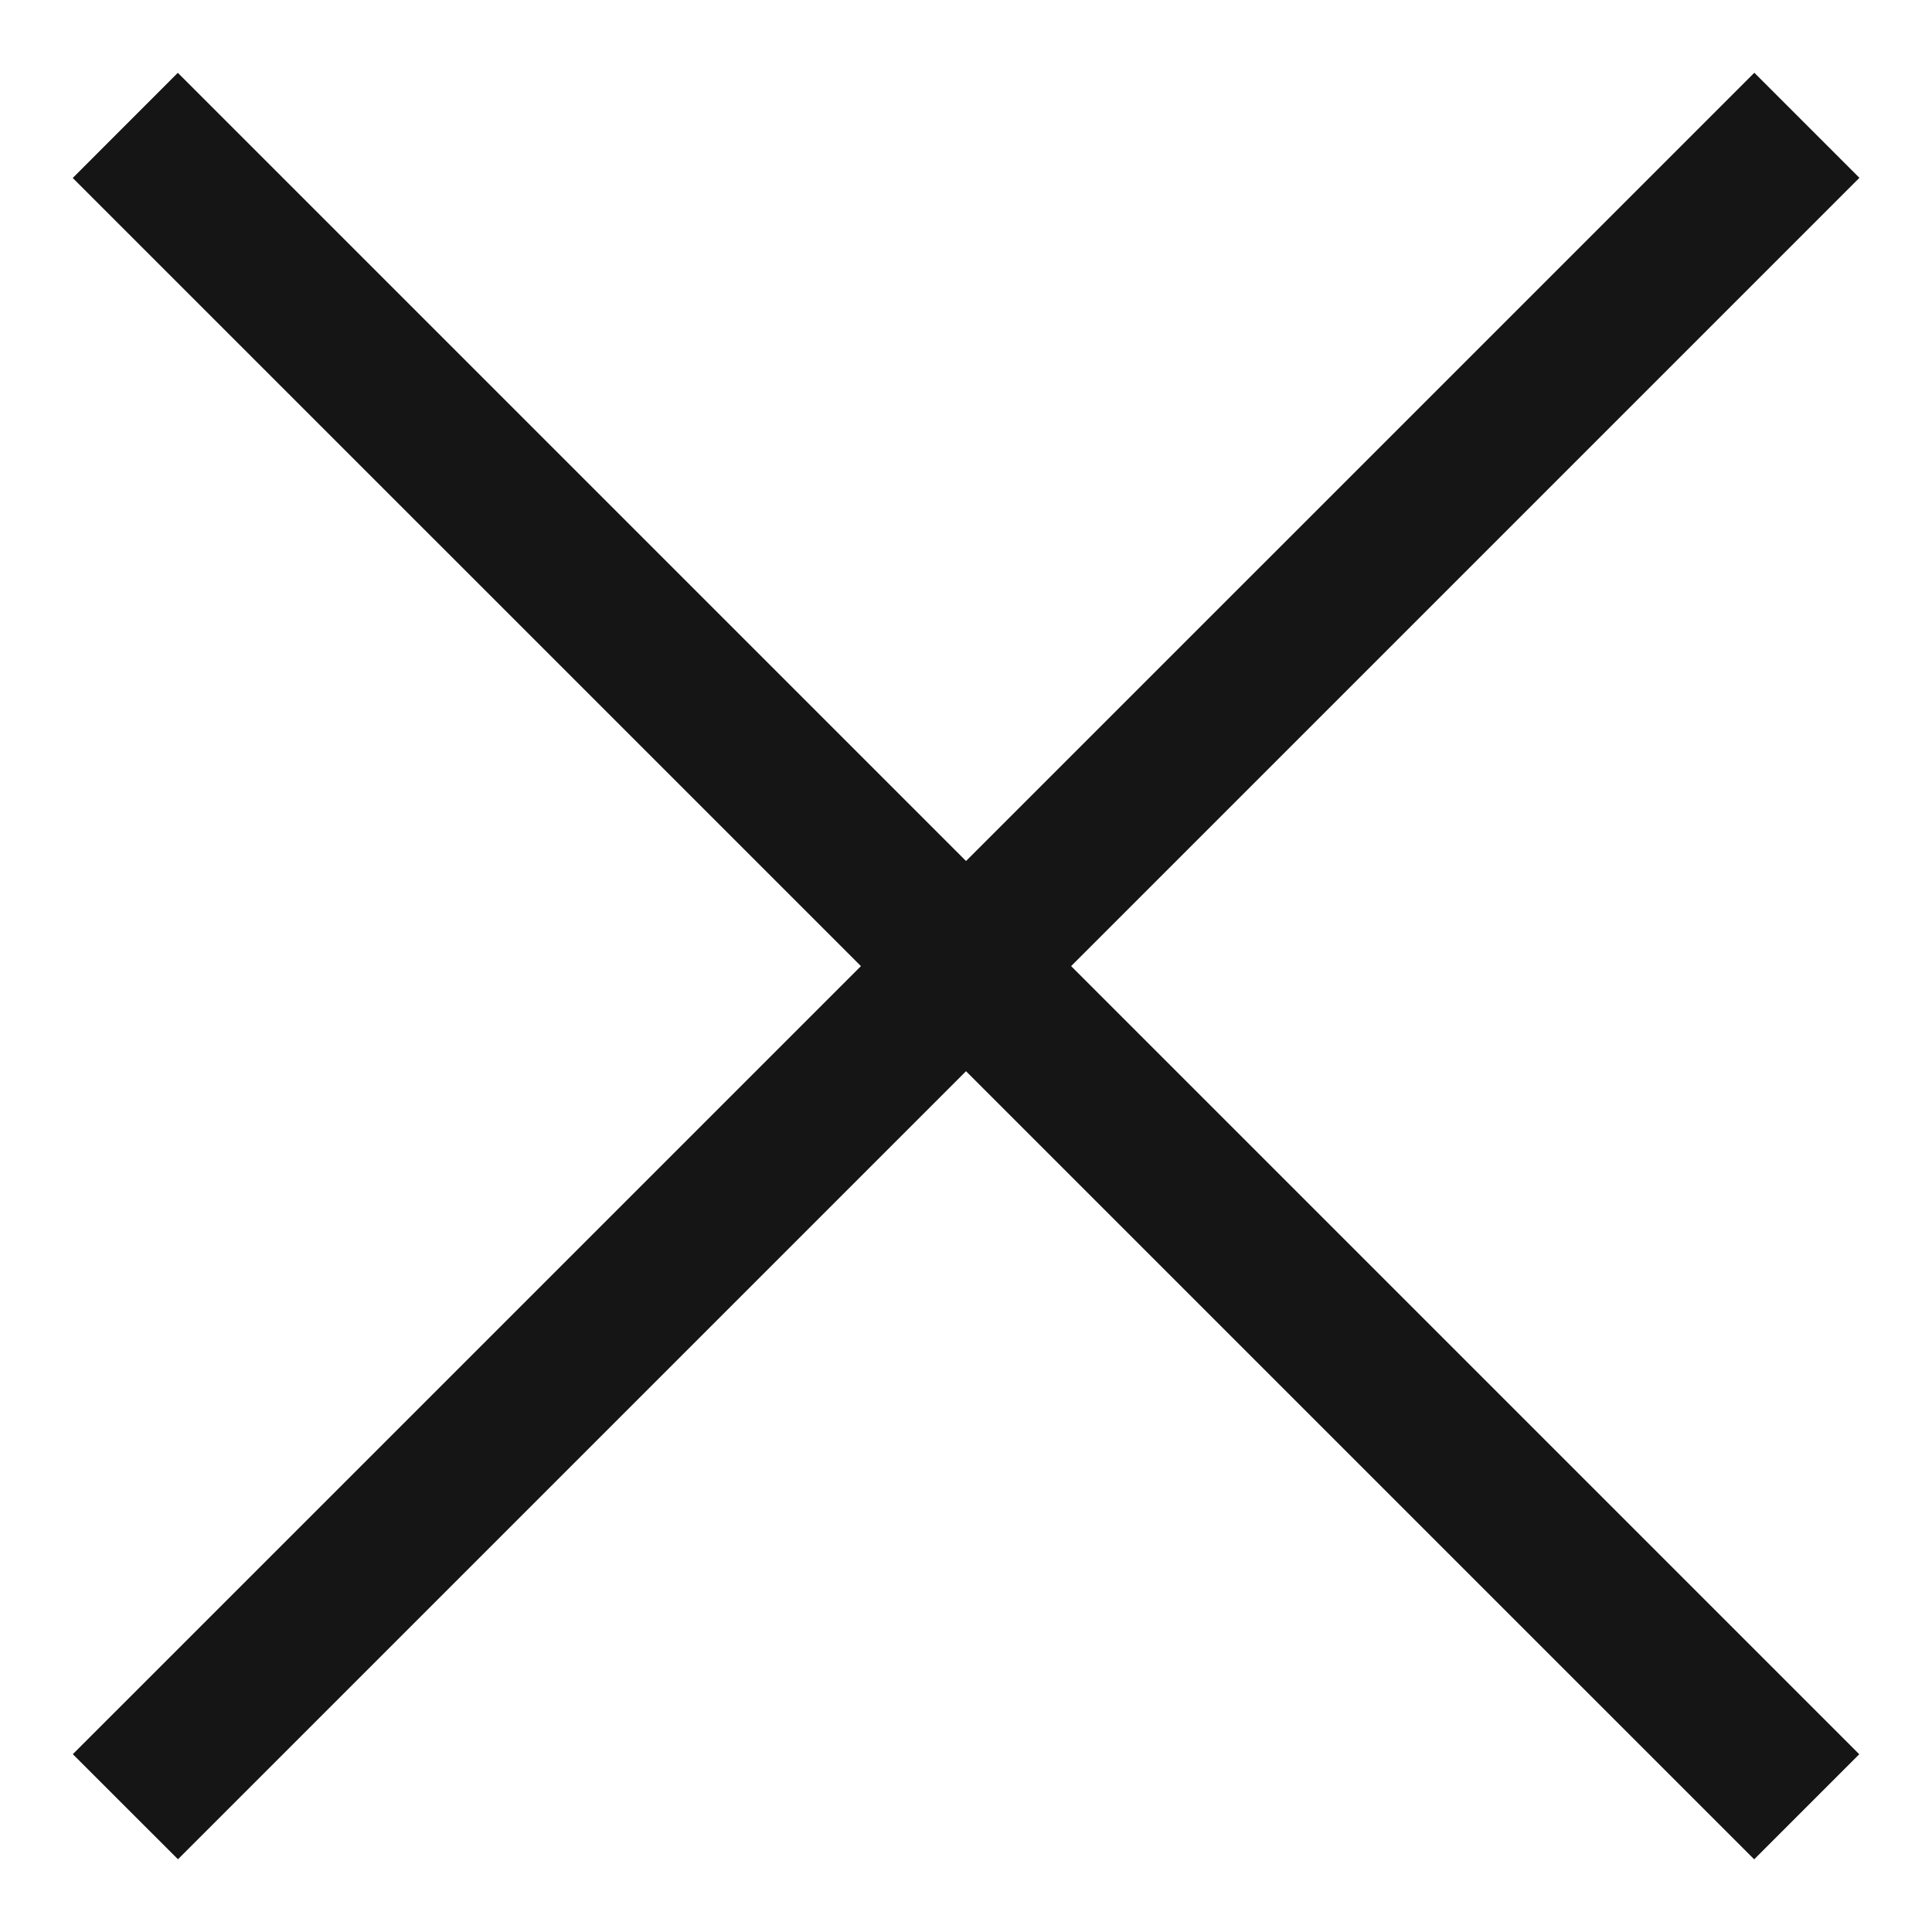
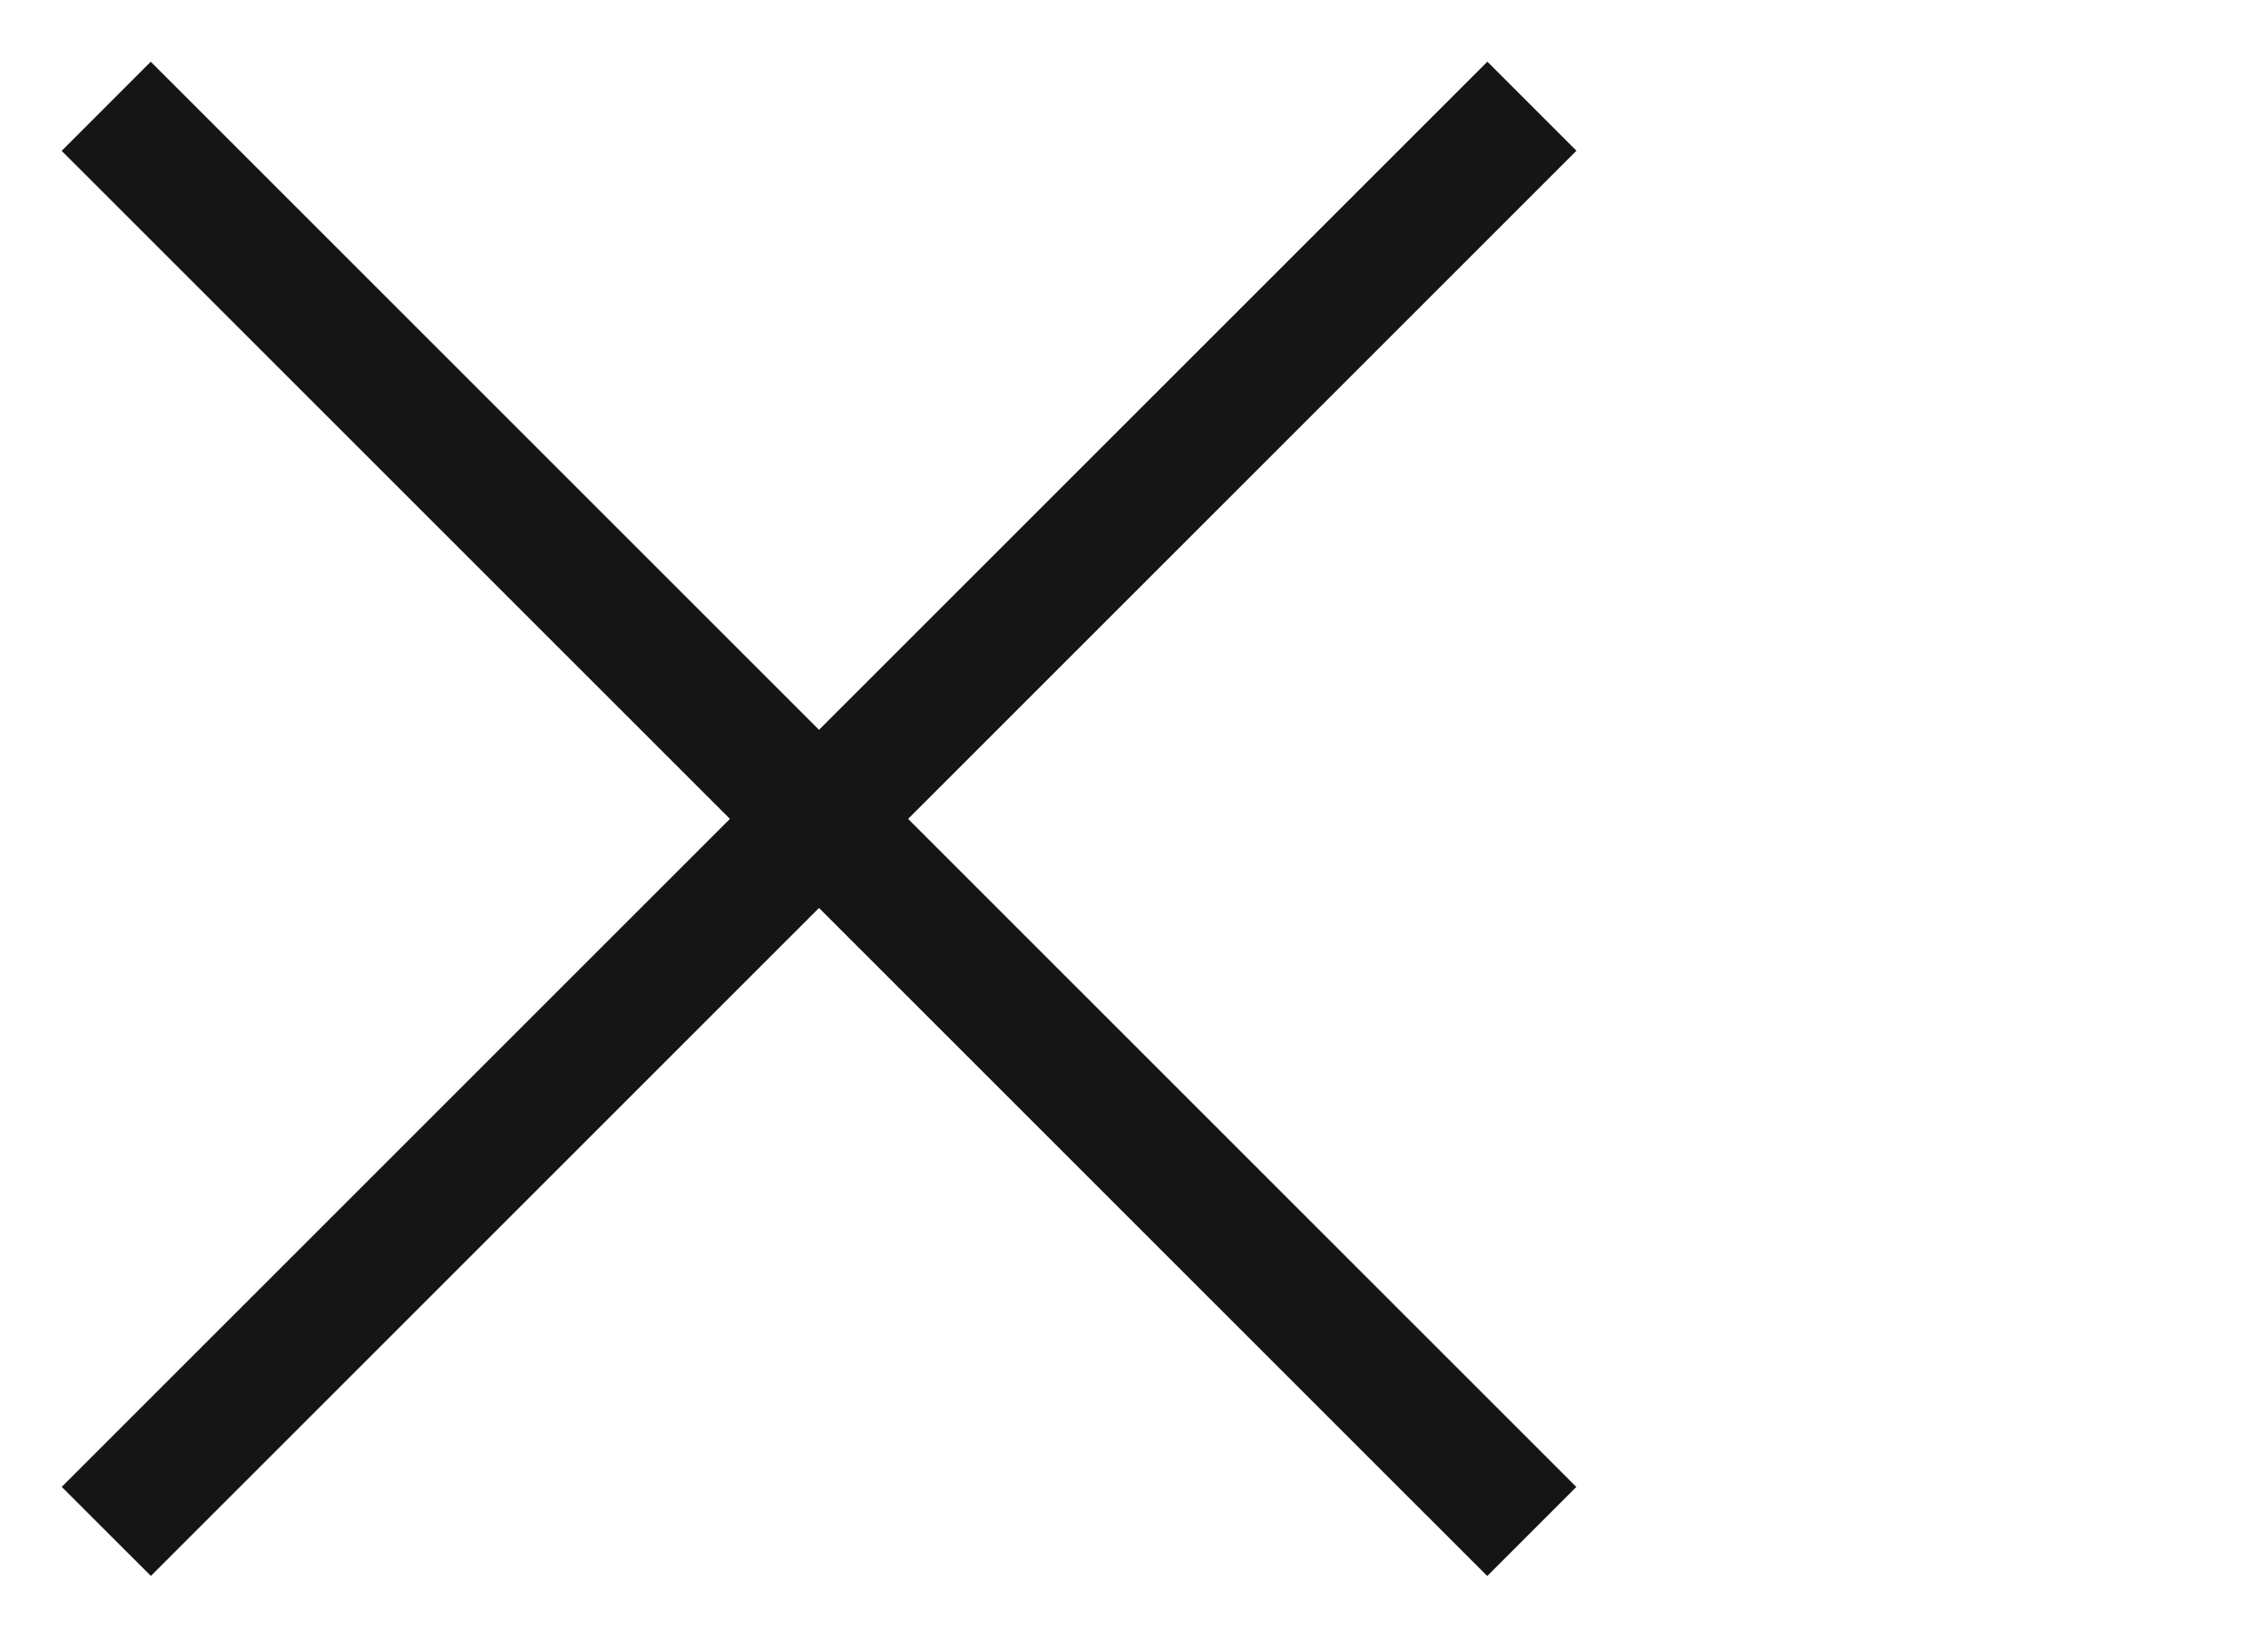
- <svg xmlns="http://www.w3.org/2000/svg" width="26" height="26">
+ <svg xmlns="http://www.w3.org/2000/svg" width="36" height="26">
  <g fill="#151515" fill-rule="evenodd">
    <path d="m2.393.98 22.628 22.628-1.414 1.414L.979 2.395z" />
    <path d="M.98 23.607 23.609.979l1.414 1.414L2.395 25.021z" />
  </g>
</svg>
